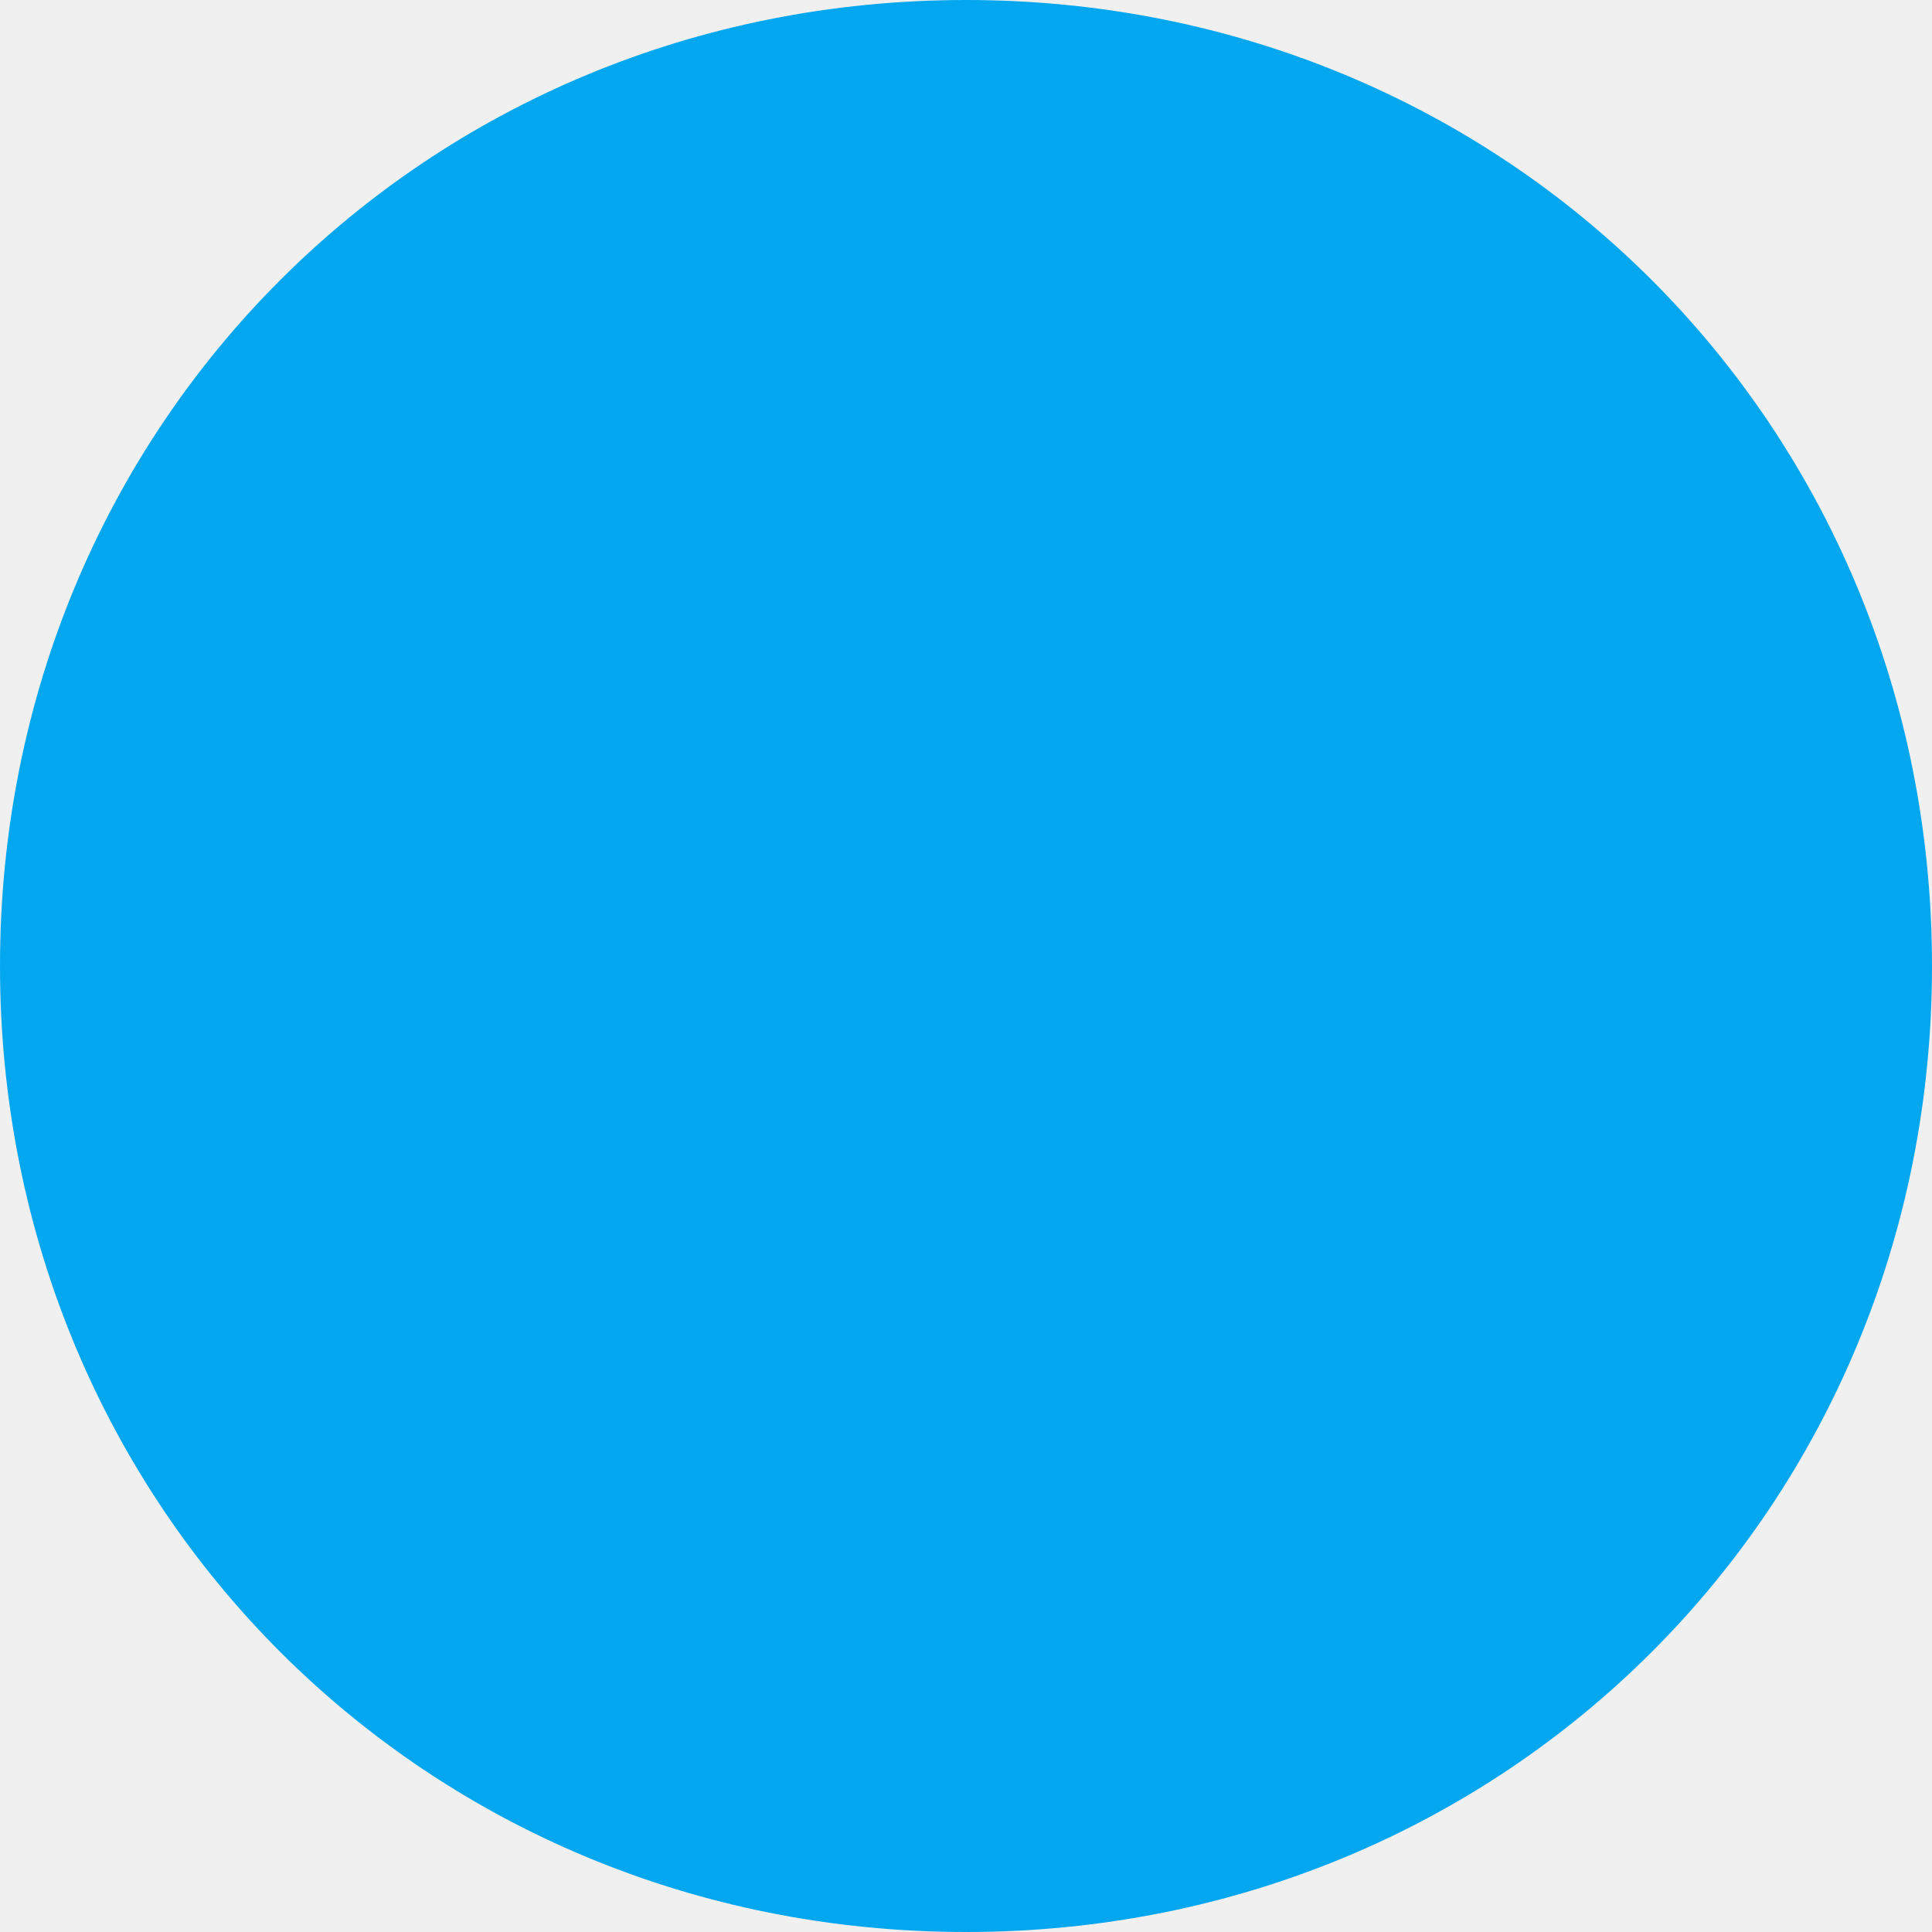
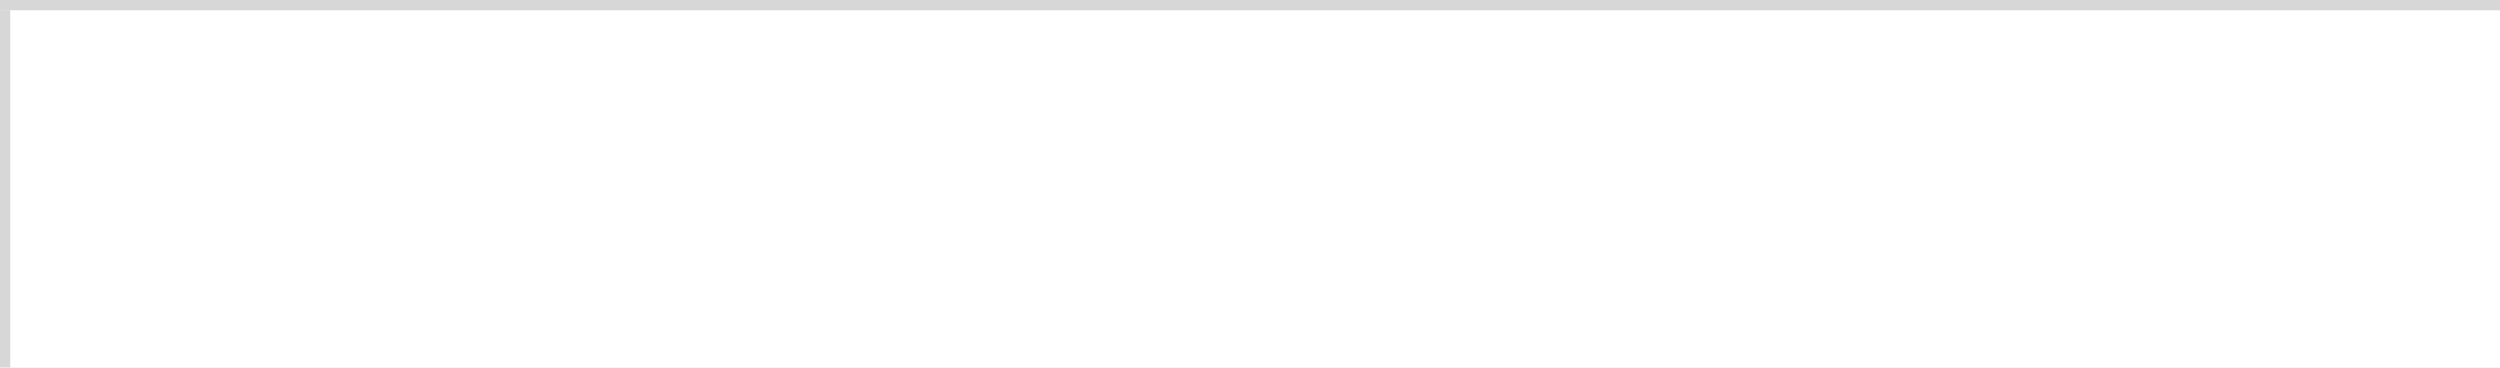
- <svg xmlns="http://www.w3.org/2000/svg" version="1.1" width="10px" height="10px">
-   <defs>
-     <pattern id="BGPattern" patternUnits="userSpaceOnUse" alignment="0 0" imageRepeat="None" />
-     <mask fill="white" id="Clip25">
-       <path d="M 0 5  C 0 2.2  2.2 0  5 0  C 7.8 0  10 2.2  10 5  C 10 7.8  7.8 10  5 10  C 2.2 10  0 7.8  0 5  Z " fill-rule="evenodd" />
-     </mask>
-   </defs>
-   <g transform="matrix(1 0 0 1 -640 -467 )">
-     <path d="M 0 5  C 0 2.2  2.2 0  5 0  C 7.8 0  10 2.2  10 5  C 10 7.8  7.8 10  5 10  C 2.2 10  0 7.8  0 5  Z " fill-rule="nonzero" fill="rgba(2, 167, 240, 1)" stroke="none" transform="matrix(1 0 0 1 640 467 )" class="fill" />
-     <path d="M 0 5  C 0 2.2  2.2 0  5 0  C 7.8 0  10 2.2  10 5  C 10 7.8  7.8 10  5 10  C 2.2 10  0 7.8  0 5  Z " stroke-width="0" stroke-dasharray="0" stroke="rgba(121, 121, 121, 1)" fill="none" transform="matrix(1 0 0 1 640 467 )" class="stroke" mask="url(#Clip25)" />
-   </g>
+ <svg xmlns="http://www.w3.org/2000/svg" version="1.1" width="245px" height="36px" viewBox="584 36 245 36">
+   <path d="M 1 1  L 245 1  L 245 36  L 1 36  L 1 1  Z " fill-rule="nonzero" fill="rgba(255, 255, 255, 1)" stroke="none" transform="matrix(1 0 0 1 584 36 )" class="fill" />
+   <path d="M 0.5 1  L 0.5 36  " stroke-width="1" stroke-dasharray="0" stroke="rgba(215, 215, 215, 1)" fill="none" transform="matrix(1 0 0 1 584 36 )" class="stroke" />
+   <path d="M 0 0.5  L 245 0.5  " stroke-width="1" stroke-dasharray="0" stroke="rgba(215, 215, 215, 1)" fill="none" transform="matrix(1 0 0 1 584 36 )" class="stroke" />
</svg>
